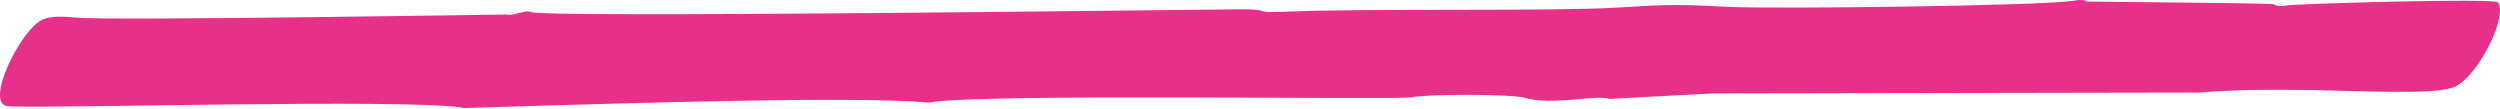
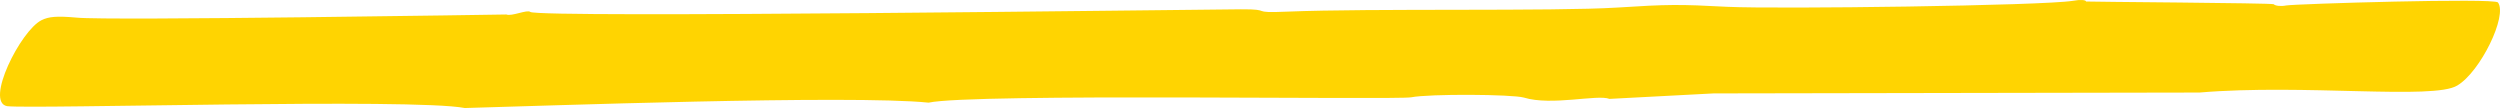
<svg xmlns="http://www.w3.org/2000/svg" width="324" height="14" viewBox="0 0 324 14" fill="none">
-   <path fill-rule="evenodd" clip-rule="evenodd" d="M60.239 14C53.541 12.701 4.496 14.149 0.923 13.76C-1.984 13.236 2.664 3.989 5.365 2.625C6.318 2.137 7.417 2.061 9.939 2.284C13.93 2.707 65.617 1.877 65.617 1.877C66.302 2.164 68.346 1.197 68.727 1.547C69.918 2.36 153.673 1.253 160.814 1.205C165.146 1.176 161.718 1.734 166.817 1.508C177.684 1.064 201.358 1.491 209.581 0.981C216.17 0.559 217.589 0.55 223.914 0.885C230.376 1.186 264.73 0.749 268.658 0.104C269.616 -0.074 270.35 -0.011 270.353 0.196C270.354 0.238 294.566 0.388 294.676 0.549C294.863 0.754 295.597 0.852 296.282 0.709C297.543 0.497 323.325 -0.283 323.737 0.319C325.001 2.03 321.457 9.308 318.464 11.082C315.405 12.974 298.577 10.85 285.049 11.993L222.083 12.106L208.584 12.816C207.044 12.2 201.088 13.749 197.501 12.648C195.981 12.212 185.265 12.146 182.891 12.61C180.833 12.968 125.974 12.067 120.346 13.304C110.331 12.268 69.668 13.748 60.239 14Z" fill="#e73089" />
+   <path fill-rule="evenodd" clip-rule="evenodd" d="M60.239 14C53.541 12.701 4.496 14.149 0.923 13.76C-1.984 13.236 2.664 3.989 5.365 2.625C6.318 2.137 7.417 2.061 9.939 2.284C13.93 2.707 65.617 1.877 65.617 1.877C66.302 2.164 68.346 1.197 68.727 1.547C69.918 2.36 153.673 1.253 160.814 1.205C165.146 1.176 161.718 1.734 166.817 1.508C177.684 1.064 201.358 1.491 209.581 0.981C216.17 0.559 217.589 0.55 223.914 0.885C230.376 1.186 264.73 0.749 268.658 0.104C269.616 -0.074 270.35 -0.011 270.353 0.196C270.354 0.238 294.566 0.388 294.676 0.549C294.863 0.754 295.597 0.852 296.282 0.709C297.543 0.497 323.325 -0.283 323.737 0.319C325.001 2.03 321.457 9.308 318.464 11.082C315.405 12.974 298.577 10.85 285.049 11.993L222.083 12.106L208.584 12.816C207.044 12.2 201.088 13.749 197.501 12.648C195.981 12.212 185.265 12.146 182.891 12.61C180.833 12.968 125.974 12.067 120.346 13.304C110.331 12.268 69.668 13.748 60.239 14Z" fill="#ffd401" />
</svg>
